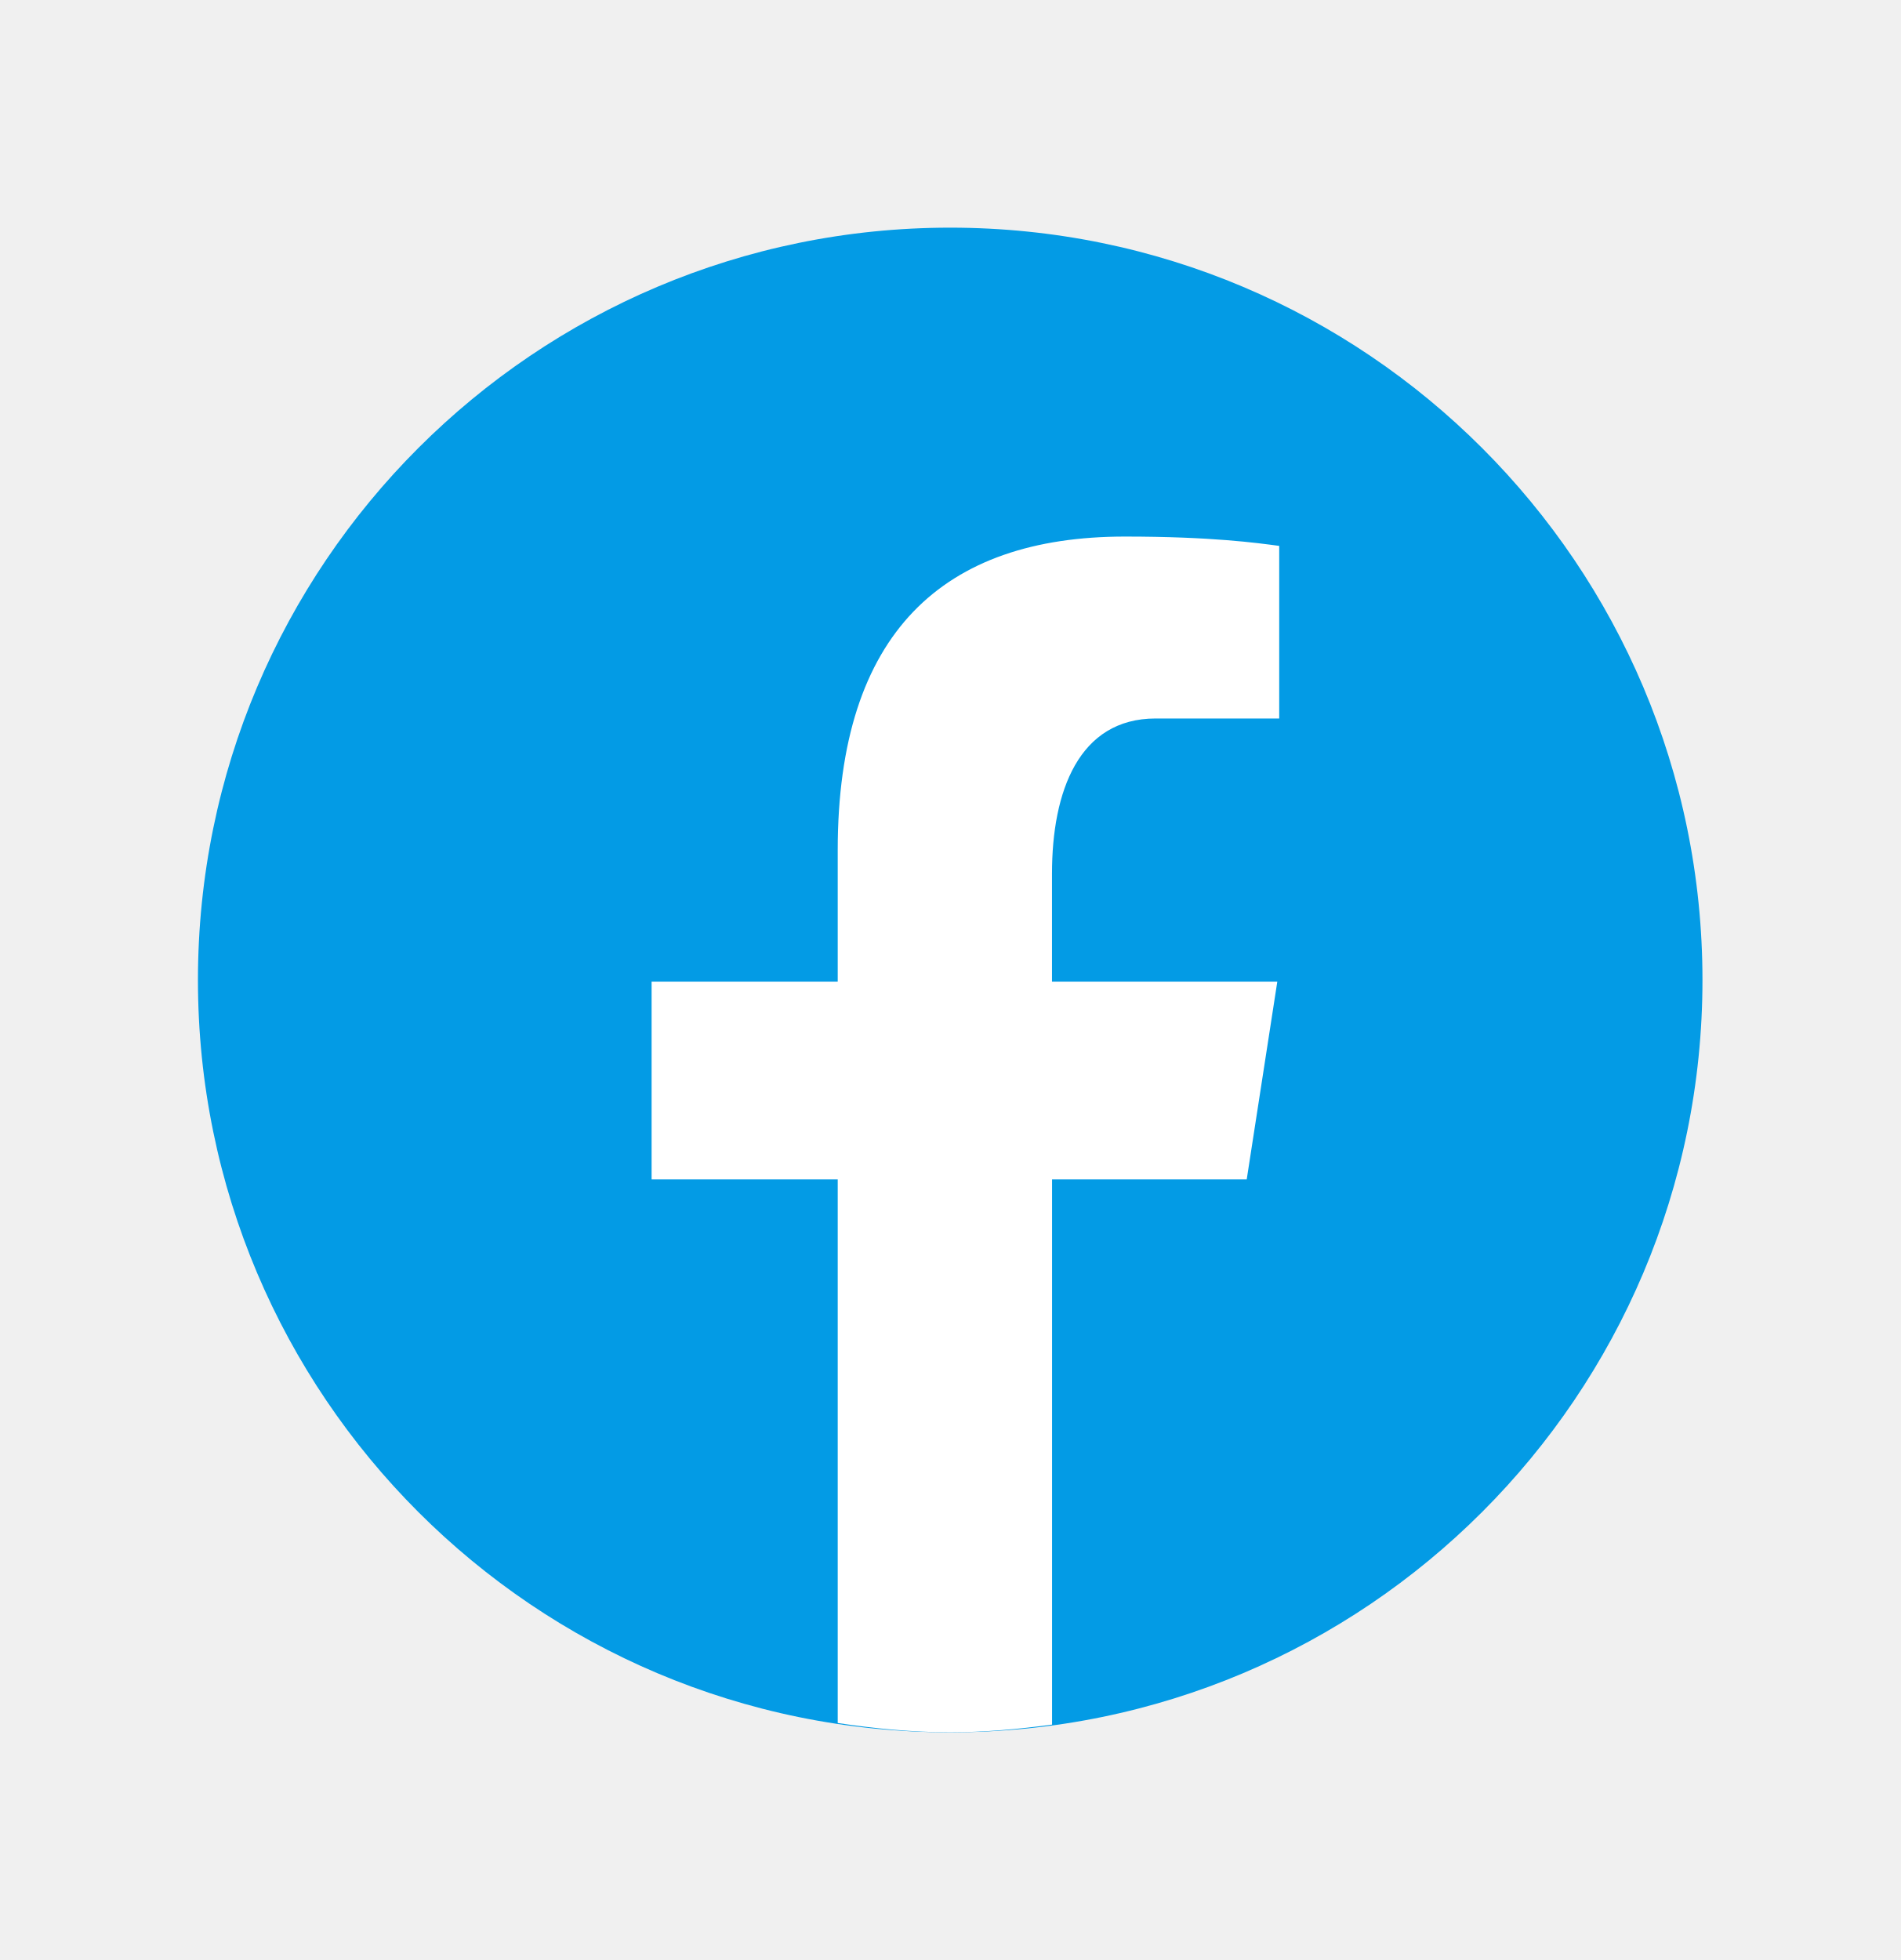
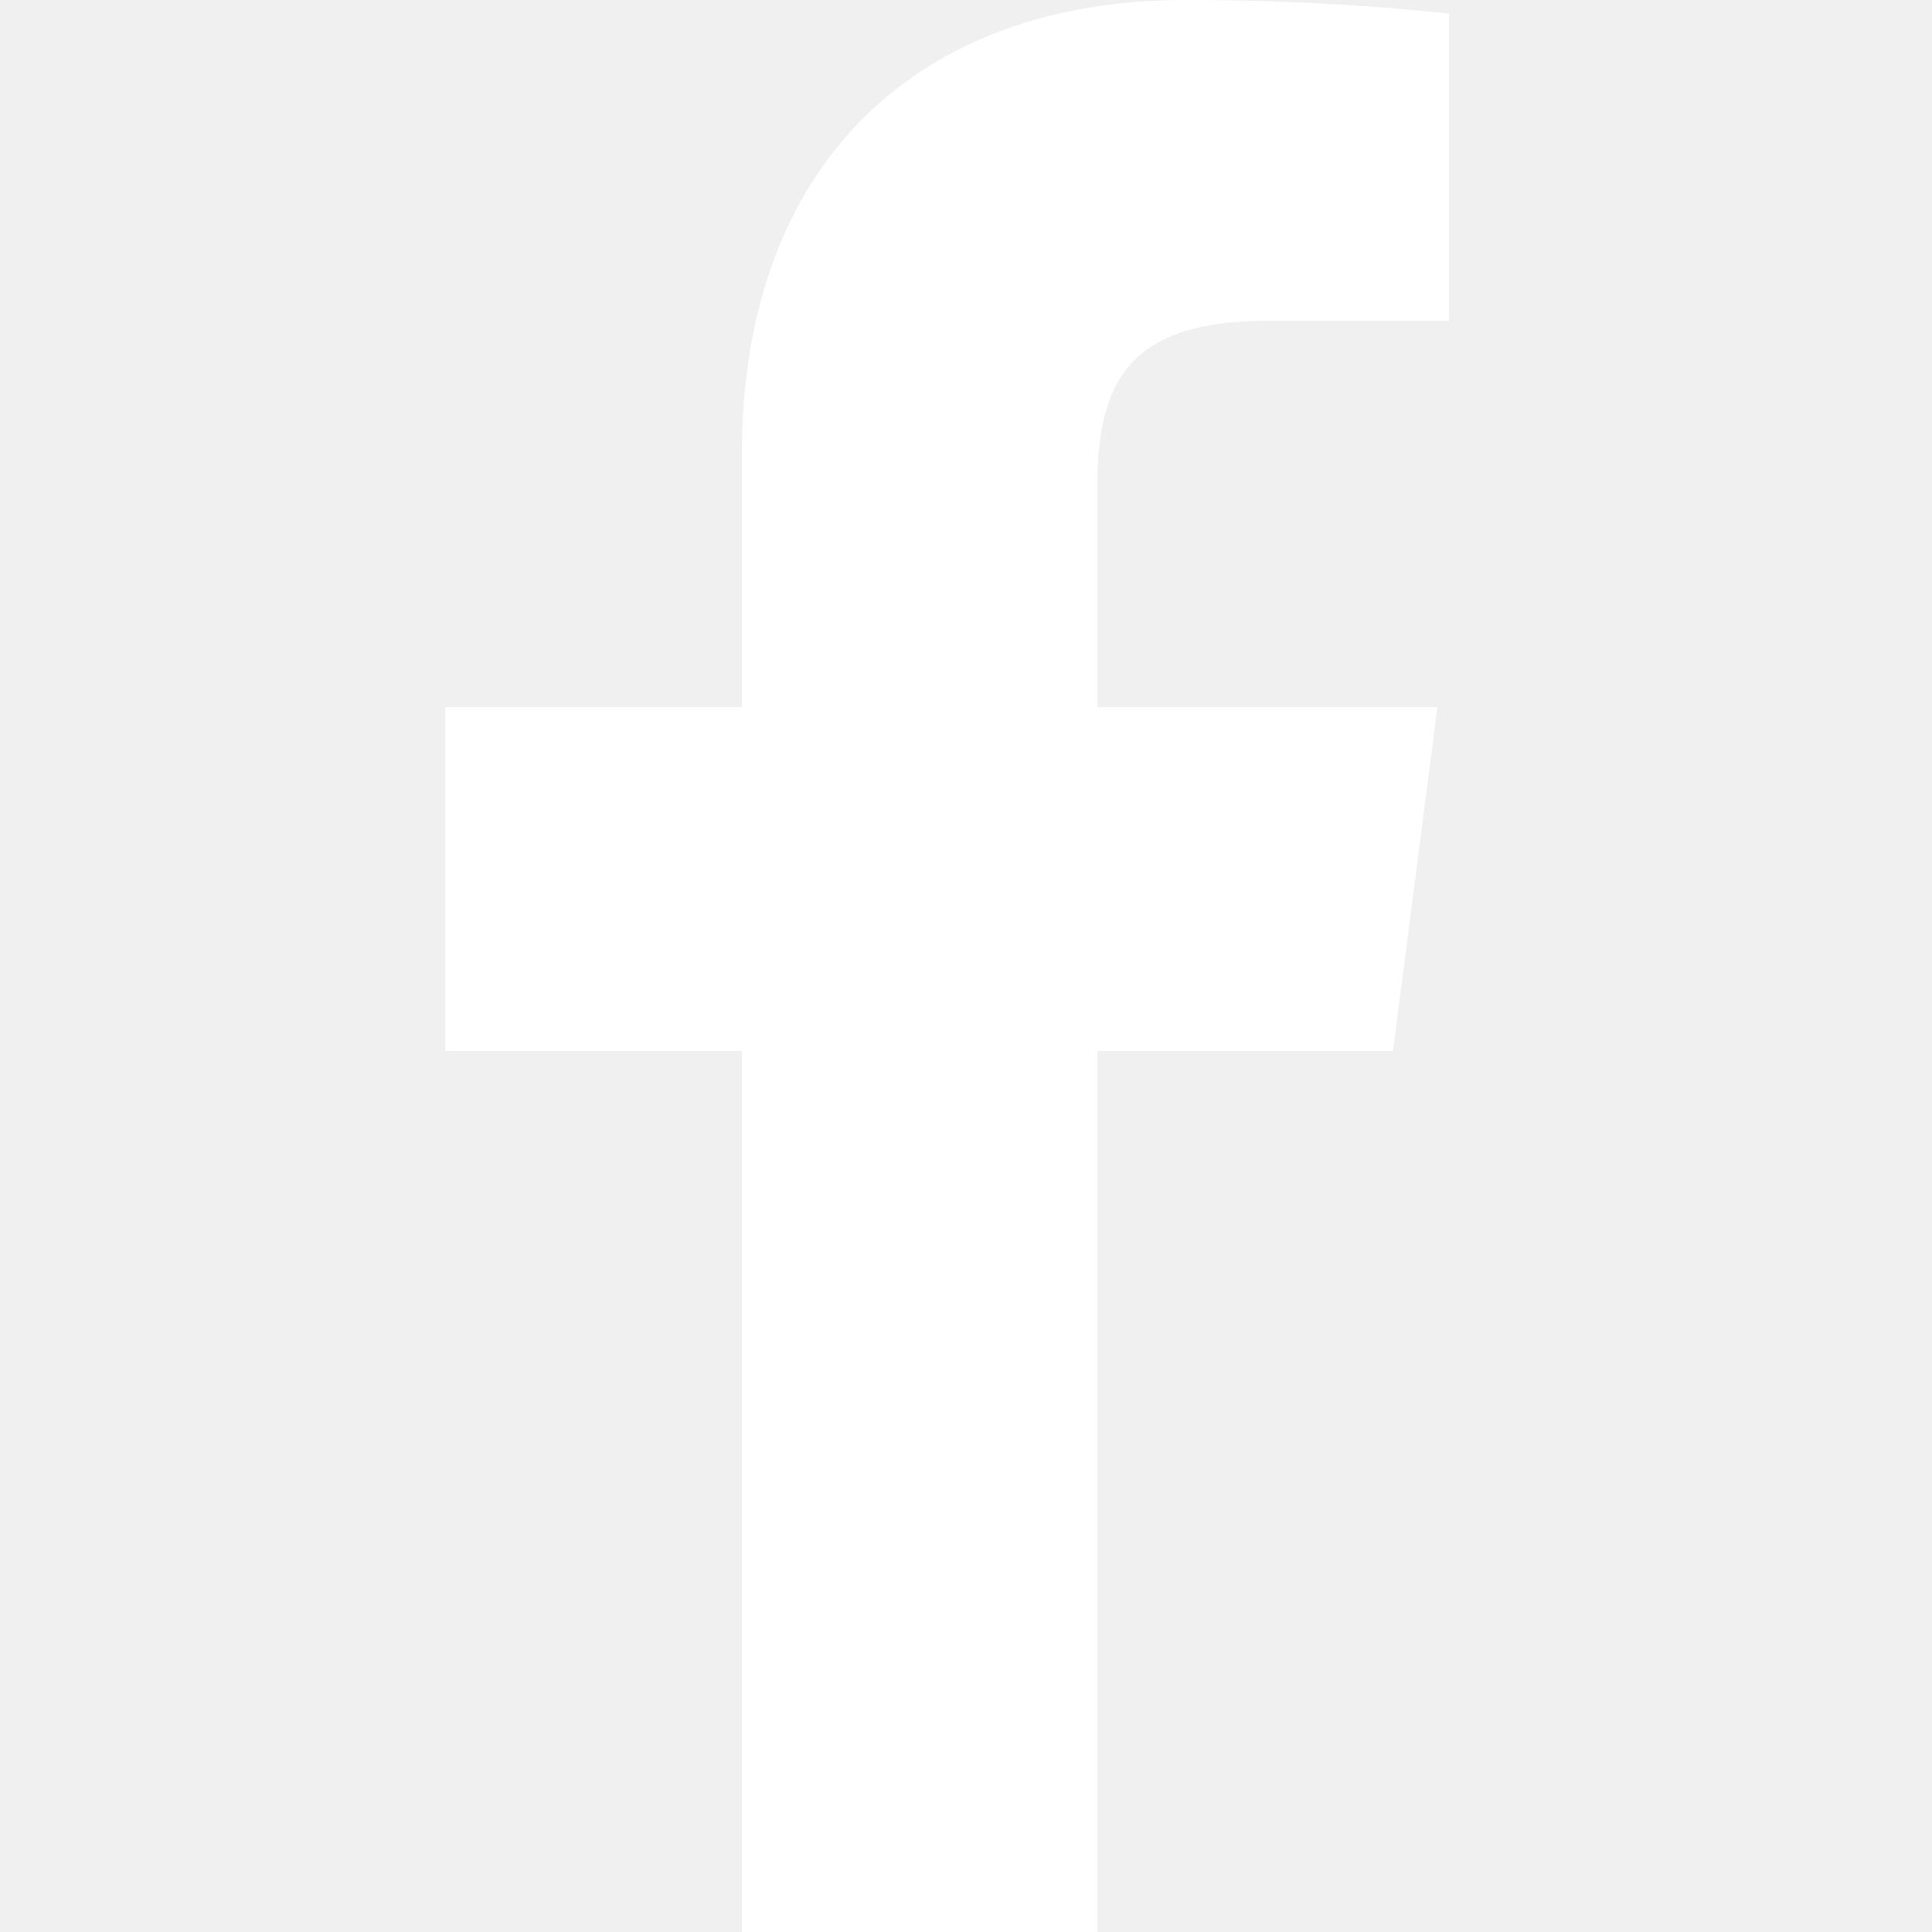
- <svg xmlns="http://www.w3.org/2000/svg" width="32" height="33" viewBox="0 0 32 33" fill="none">
-   <mask id="mask0_102_604" style="mask-type:luminance" maskUnits="userSpaceOnUse" x="0" y="0" width="33" height="33">
-     <rect x="0" y="0.5" width="32" height="32" fill="white" />
-   </mask>
-   <g mask="url(#mask0_102_604)">
-     <path fill-rule="evenodd" clip-rule="evenodd" d="M16 3.833C9.005 3.833 3.334 9.505 3.333 16.5C3.333 23.496 9.005 29.167 16 29.167C22.996 29.167 28.667 23.496 28.667 16.5C28.667 9.505 22.996 3.834 16 3.833H16Z" fill="#039BE5" />
-     <path fill-rule="evenodd" clip-rule="evenodd" d="M17.715 19.857H20.993L21.508 16.527H17.714V14.707C17.714 13.324 18.166 12.097 19.46 12.097H21.54V9.191C21.174 9.142 20.402 9.034 18.942 9.034C15.893 9.034 14.106 10.644 14.106 14.312V16.527H10.972V19.857H14.106V29.01C14.726 29.103 15.355 29.166 16 29.166C16.584 29.166 17.153 29.113 17.715 29.037V19.857Z" fill="white" />
-   </g>
+ <svg xmlns="http://www.w3.org/2000/svg" width="24" height="24" viewBox="0 0 24 24" fill="none">
+   <path d="M15.744 3.984H18V0.168C16.908 0.054 15.81 -0.002 14.712 3.58369e-05C11.448 3.58369e-05 9.216 1.992 9.216 5.64V8.784H5.532V13.056H9.216V24H13.632V13.056H17.304L17.856 8.784H13.632V6.06C13.632 4.8 13.968 3.984 15.744 3.984Z" fill="white" />
</svg>
